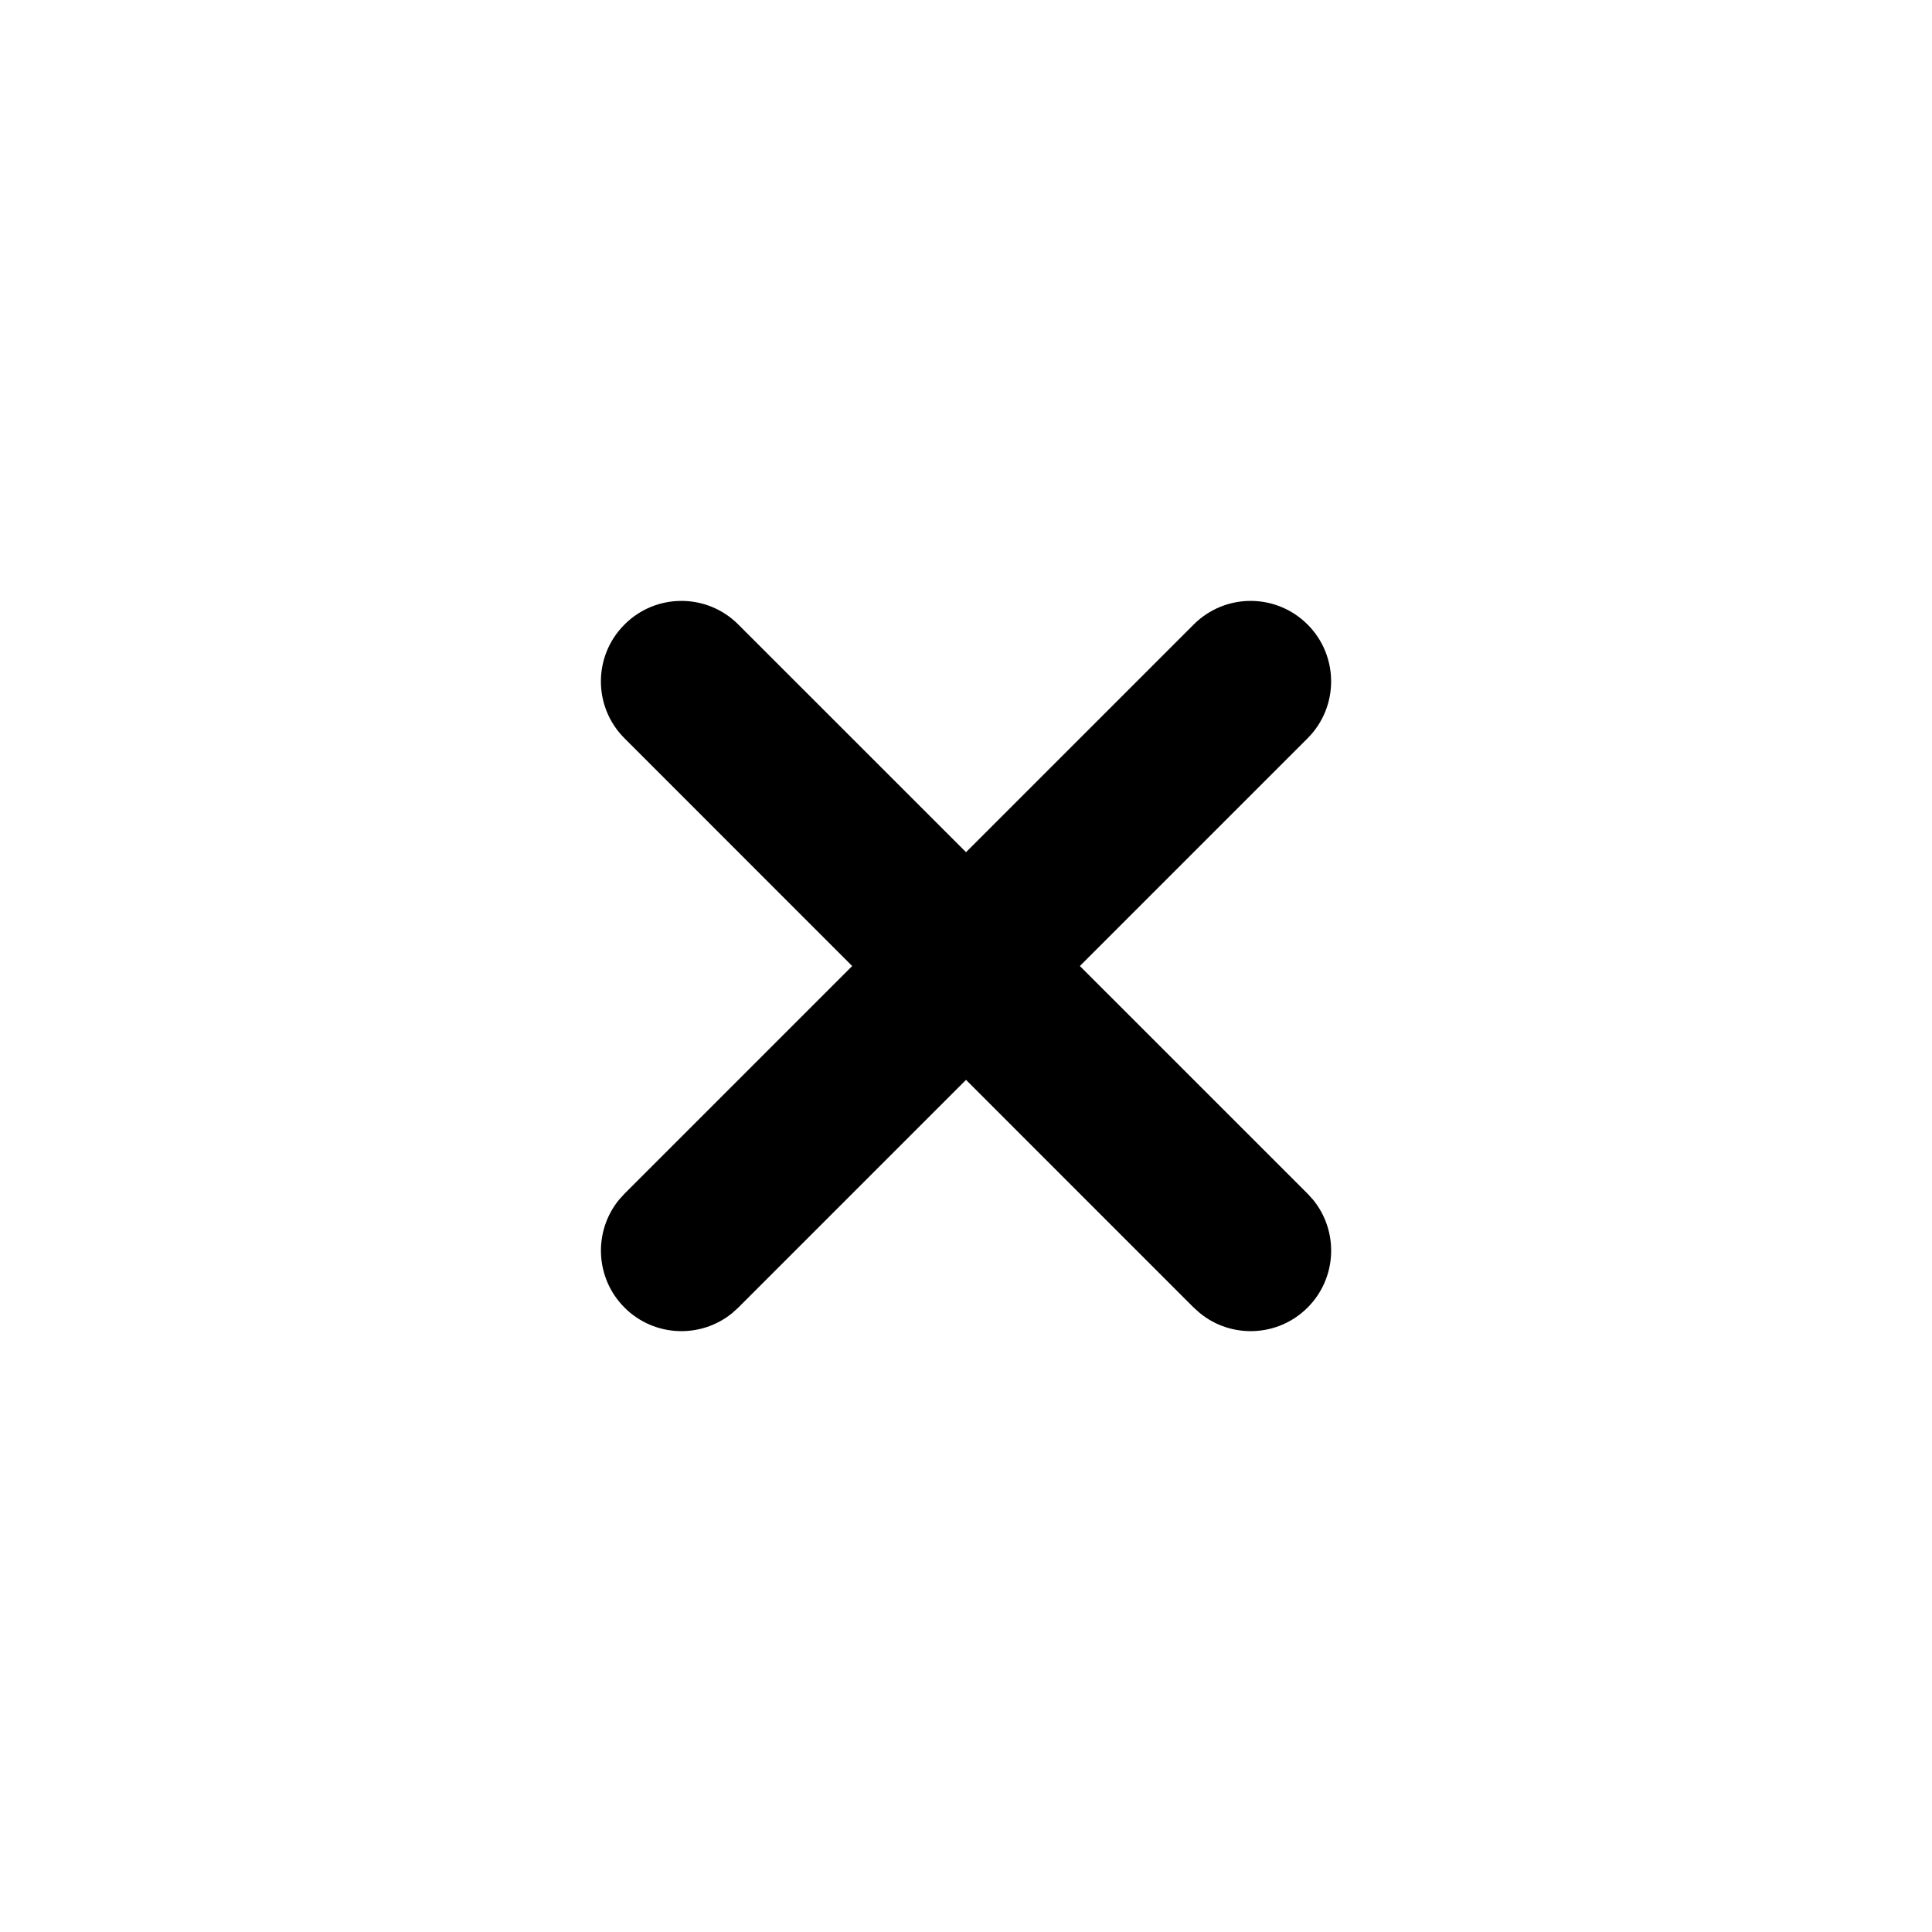
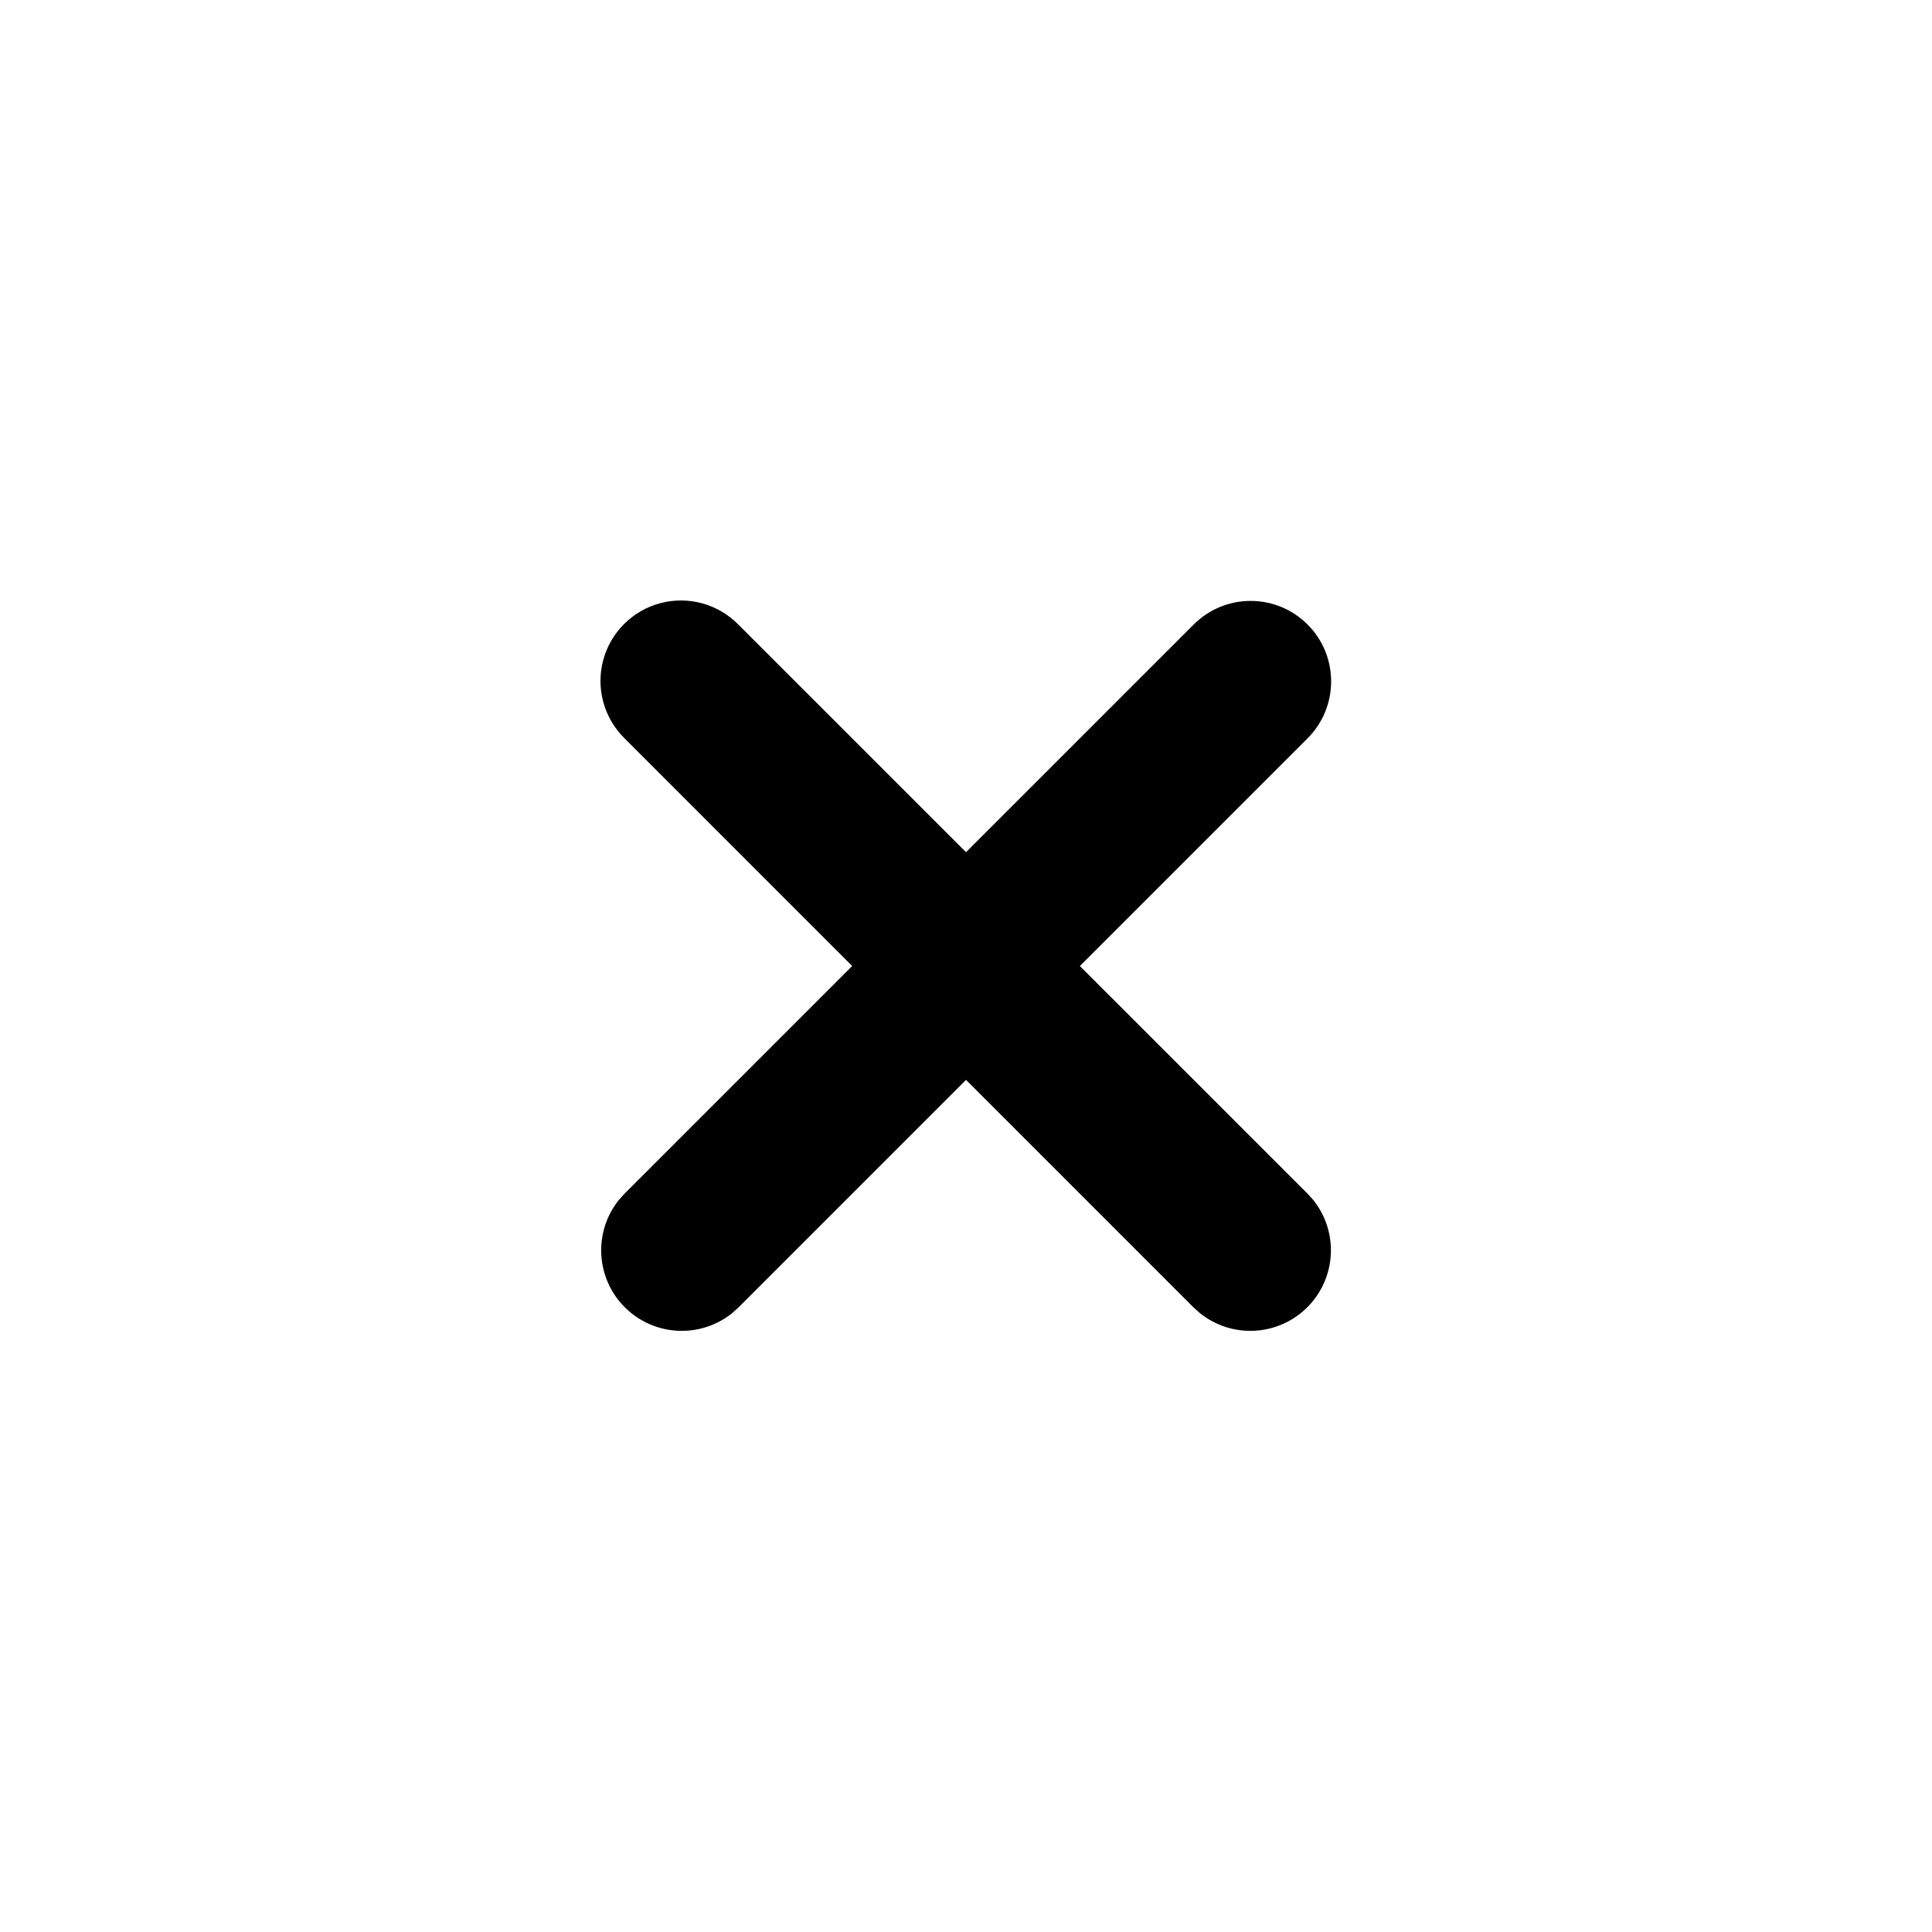
- <svg xmlns="http://www.w3.org/2000/svg" viewBox="0 0 20 20" fill="none">
-   <path d="M13.536 12.357L13.594 12.421C13.86 12.748 13.841 13.231 13.536 13.536C13.231 13.841 12.748 13.86 12.421 13.593L12.357 13.536L6.465 7.643C6.139 7.318 6.139 6.79 6.465 6.465C6.79 6.139 7.318 6.139 7.643 6.465L13.536 12.357Z" fill="currentColor" />
-   <path d="M7.643 13.536L7.58 13.593C7.253 13.86 6.77 13.841 6.465 13.536C6.16 13.231 6.141 12.748 6.407 12.421L6.465 12.357L12.357 6.465C12.683 6.139 13.21 6.139 13.536 6.465C13.861 6.79 13.861 7.318 13.536 7.643L7.643 13.536Z" fill="currentColor" />
+ <svg xmlns="http://www.w3.org/2000/svg" fill="none" viewBox="0 0 20 20">
+   <path fill="currentColor" d="m13.536 12.357.058.064a.834.834 0 0 1-1.173 1.172l-.064-.057-5.892-5.893a.833.833 0 1 1 1.178-1.178z" />
+   <path fill="currentColor" d="m7.643 13.536-.063.057a.834.834 0 0 1-1.173-1.172l.058-.064 5.892-5.892a.833.833 0 0 1 1.179 1.178z" />
</svg>
